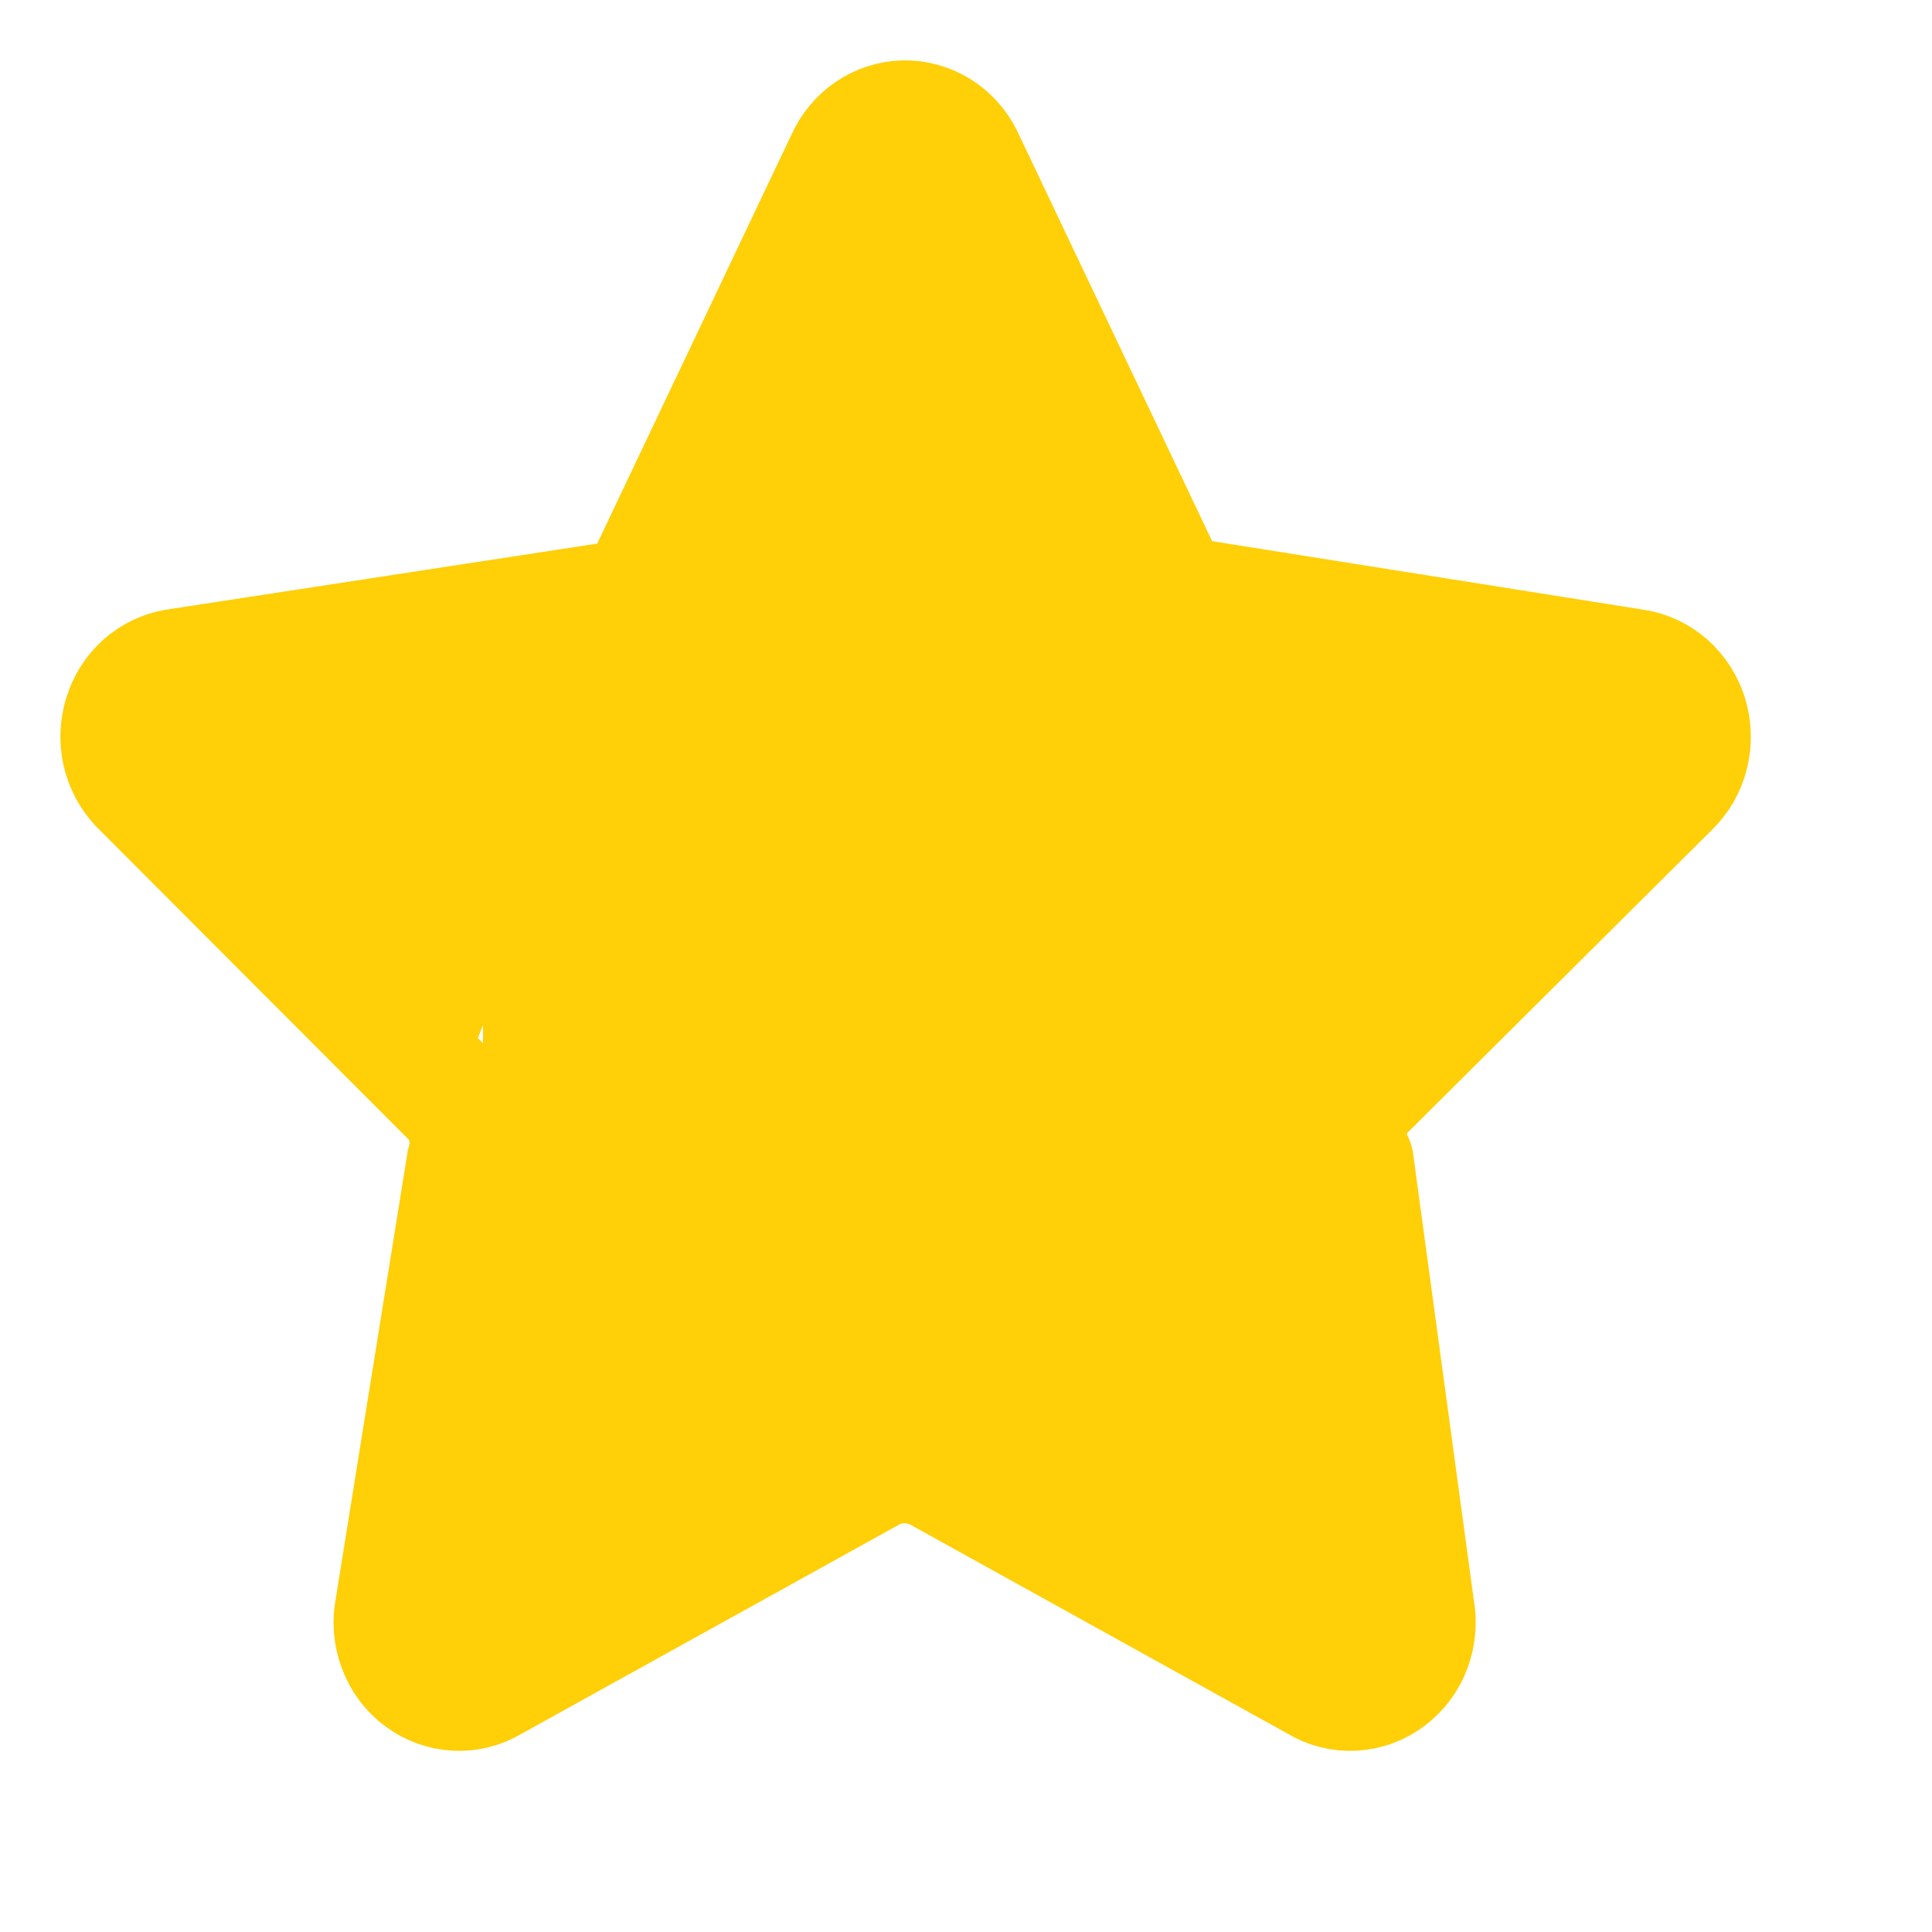
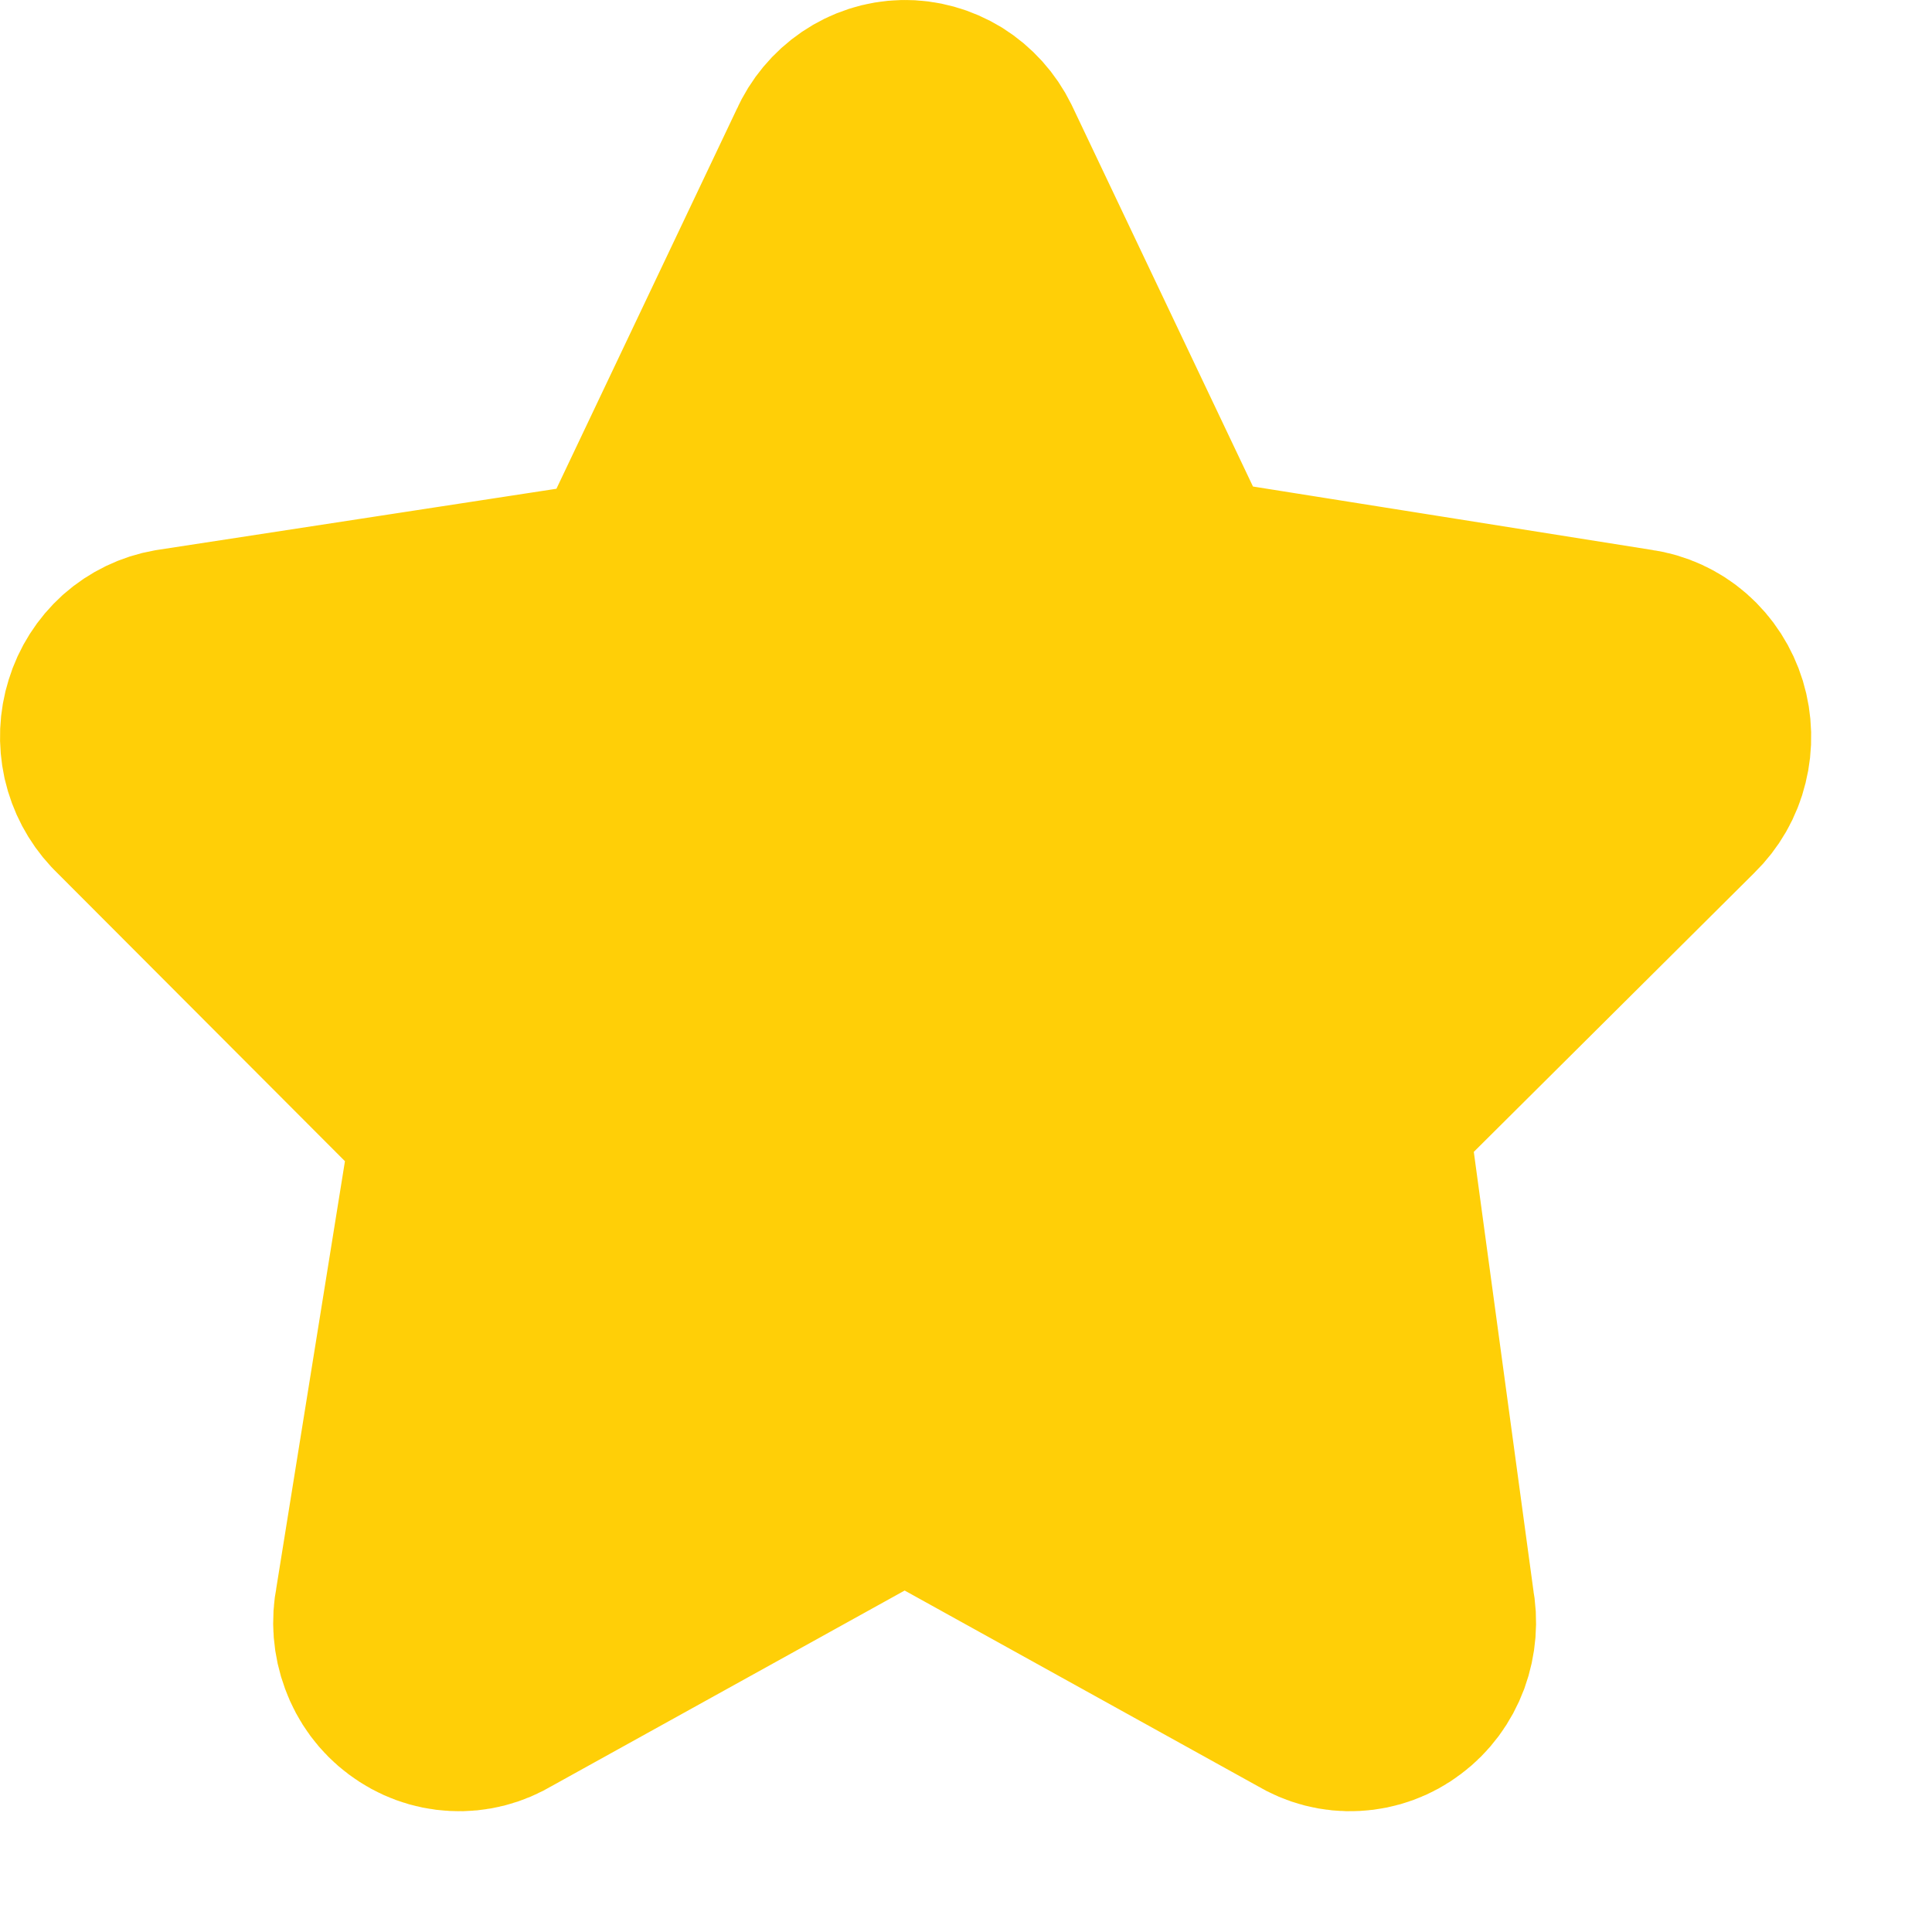
<svg xmlns="http://www.w3.org/2000/svg" width="16" height="16" viewBox="0 0 16 16" fill="none">
-   <path d="M7.975 1.305L9.573 4.668C9.609 4.753 9.665 4.827 9.737 4.882C9.809 4.936 9.893 4.97 9.982 4.979L13.531 5.543C13.632 5.557 13.728 5.601 13.806 5.669C13.885 5.738 13.943 5.829 13.974 5.93C14.005 6.032 14.008 6.142 13.982 6.245C13.957 6.349 13.903 6.442 13.828 6.515L11.208 9.121C11.169 9.199 11.149 9.285 11.149 9.373C11.149 9.462 11.169 9.548 11.208 9.626L11.71 13.32C11.731 13.427 11.722 13.538 11.685 13.64C11.647 13.742 11.582 13.83 11.497 13.893C11.413 13.957 11.312 13.994 11.208 13.999C11.104 14.005 11.001 13.978 10.911 13.923L7.752 12.173C7.67 12.135 7.581 12.115 7.492 12.115C7.402 12.115 7.313 12.135 7.232 12.173L4.073 13.923C3.983 13.978 3.879 14.005 3.775 13.999C3.671 13.994 3.571 13.957 3.486 13.893C3.401 13.83 3.336 13.742 3.299 13.64C3.261 13.538 3.252 13.427 3.274 13.32L3.868 9.626C3.894 9.54 3.899 9.449 3.883 9.361C3.866 9.273 3.83 9.19 3.775 9.121L1.155 6.496C1.086 6.422 1.037 6.33 1.014 6.229C0.992 6.128 0.996 6.023 1.027 5.925C1.057 5.826 1.113 5.739 1.188 5.671C1.264 5.604 1.355 5.56 1.453 5.543L5.002 4.999C5.09 4.989 5.175 4.956 5.246 4.901C5.318 4.846 5.375 4.773 5.411 4.688L7.009 1.324C7.051 1.229 7.119 1.148 7.203 1.091C7.287 1.034 7.385 1.002 7.486 1C7.586 0.998 7.685 1.026 7.772 1.079C7.858 1.133 7.929 1.211 7.975 1.305Z" stroke="#FFCF07" stroke-linecap="round" stroke-linejoin="round" />
+   <path d="M7.975 1.305L9.573 4.668C9.609 4.753 9.665 4.827 9.737 4.882C9.809 4.936 9.893 4.97 9.982 4.979L13.531 5.543C13.632 5.557 13.728 5.601 13.806 5.669C13.885 5.738 13.943 5.829 13.974 5.93C14.005 6.032 14.008 6.142 13.982 6.245C13.957 6.349 13.903 6.442 13.828 6.515L11.208 9.121C11.169 9.199 11.149 9.285 11.149 9.373C11.149 9.462 11.169 9.548 11.208 9.626L11.71 13.32C11.731 13.427 11.722 13.538 11.685 13.64C11.647 13.742 11.582 13.83 11.497 13.893C11.413 13.957 11.312 13.994 11.208 13.999C11.104 14.005 11.001 13.978 10.911 13.923L7.752 12.173C7.67 12.135 7.581 12.115 7.492 12.115C7.402 12.115 7.313 12.135 7.232 12.173L4.073 13.923C3.983 13.978 3.879 14.005 3.775 13.999C3.671 13.994 3.571 13.957 3.486 13.893C3.401 13.83 3.336 13.742 3.299 13.64C3.261 13.538 3.252 13.427 3.274 13.32L3.868 9.626C3.894 9.54 3.899 9.449 3.883 9.361C3.866 9.273 3.83 9.19 3.775 9.121L1.155 6.496C1.086 6.422 1.037 6.33 1.014 6.229C0.992 6.128 0.996 6.023 1.027 5.925C1.057 5.826 1.113 5.739 1.188 5.671C1.264 5.604 1.355 5.56 1.453 5.543L5.002 4.999C5.09 4.989 5.175 4.956 5.246 4.901C5.318 4.846 5.375 4.773 5.411 4.688L7.009 1.324C7.051 1.229 7.119 1.148 7.203 1.091C7.287 1.034 7.385 1.002 7.486 1C7.586 0.998 7.685 1.026 7.772 1.079C7.858 1.133 7.929 1.211 7.975 1.305Z" stroke="#FFCF07" stroke-width="2" stroke-linecap="round" stroke-linejoin="round" />
  <rect x="4" y="5" width="7" height="7" fill="#FFCF07" />
  <path d="M7.5 1L9.665 5.5H5.335L7.5 1Z" fill="#FFCF07" />
  <path d="M7.369 12.038L3.293 13.785L4.032 9.117L7.369 12.038Z" fill="#FFCF07" />
  <path d="M3.634 9.433L0.598 6.2L5.237 5.298L3.634 9.433Z" fill="#FFCF07" />
  <path d="M10.97 9.209L8.441 5.117L14.413 5.85L10.97 9.209Z" fill="#FFCF07" />
  <path d="M11.266 13.611L7.22 11.862L11.006 9.211L11.266 13.611Z" fill="#FFCF07" />
</svg>
